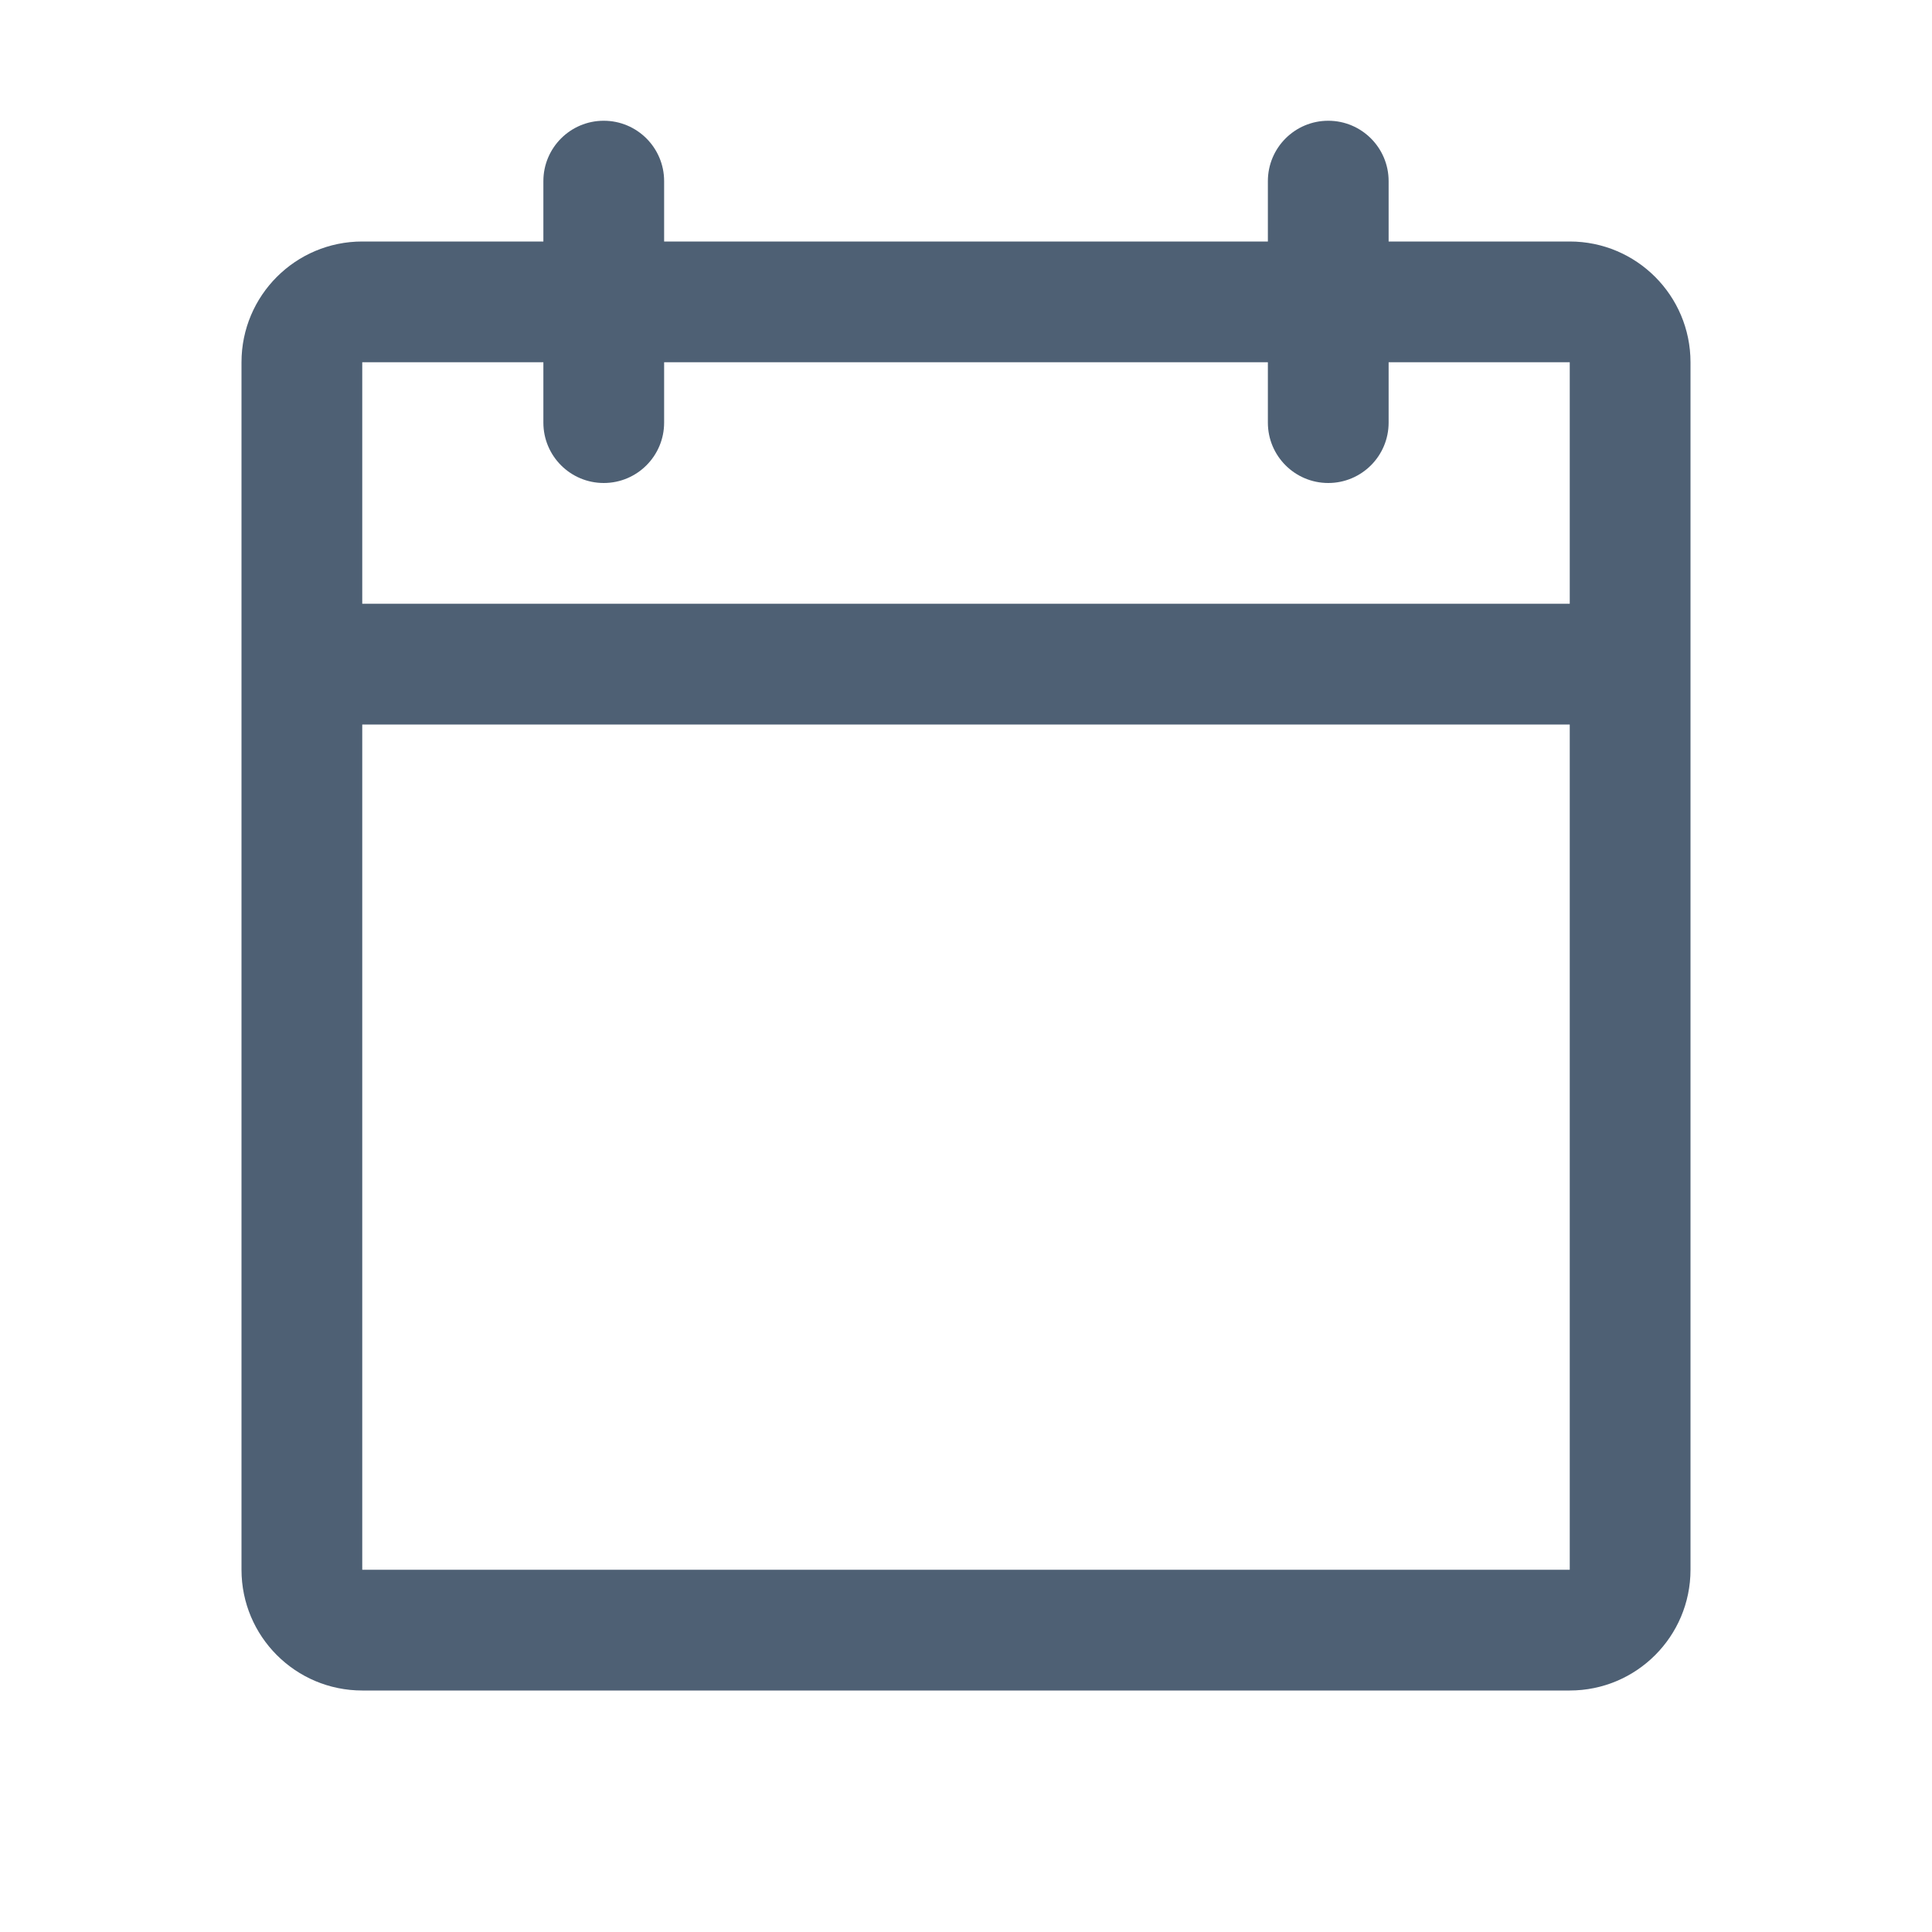
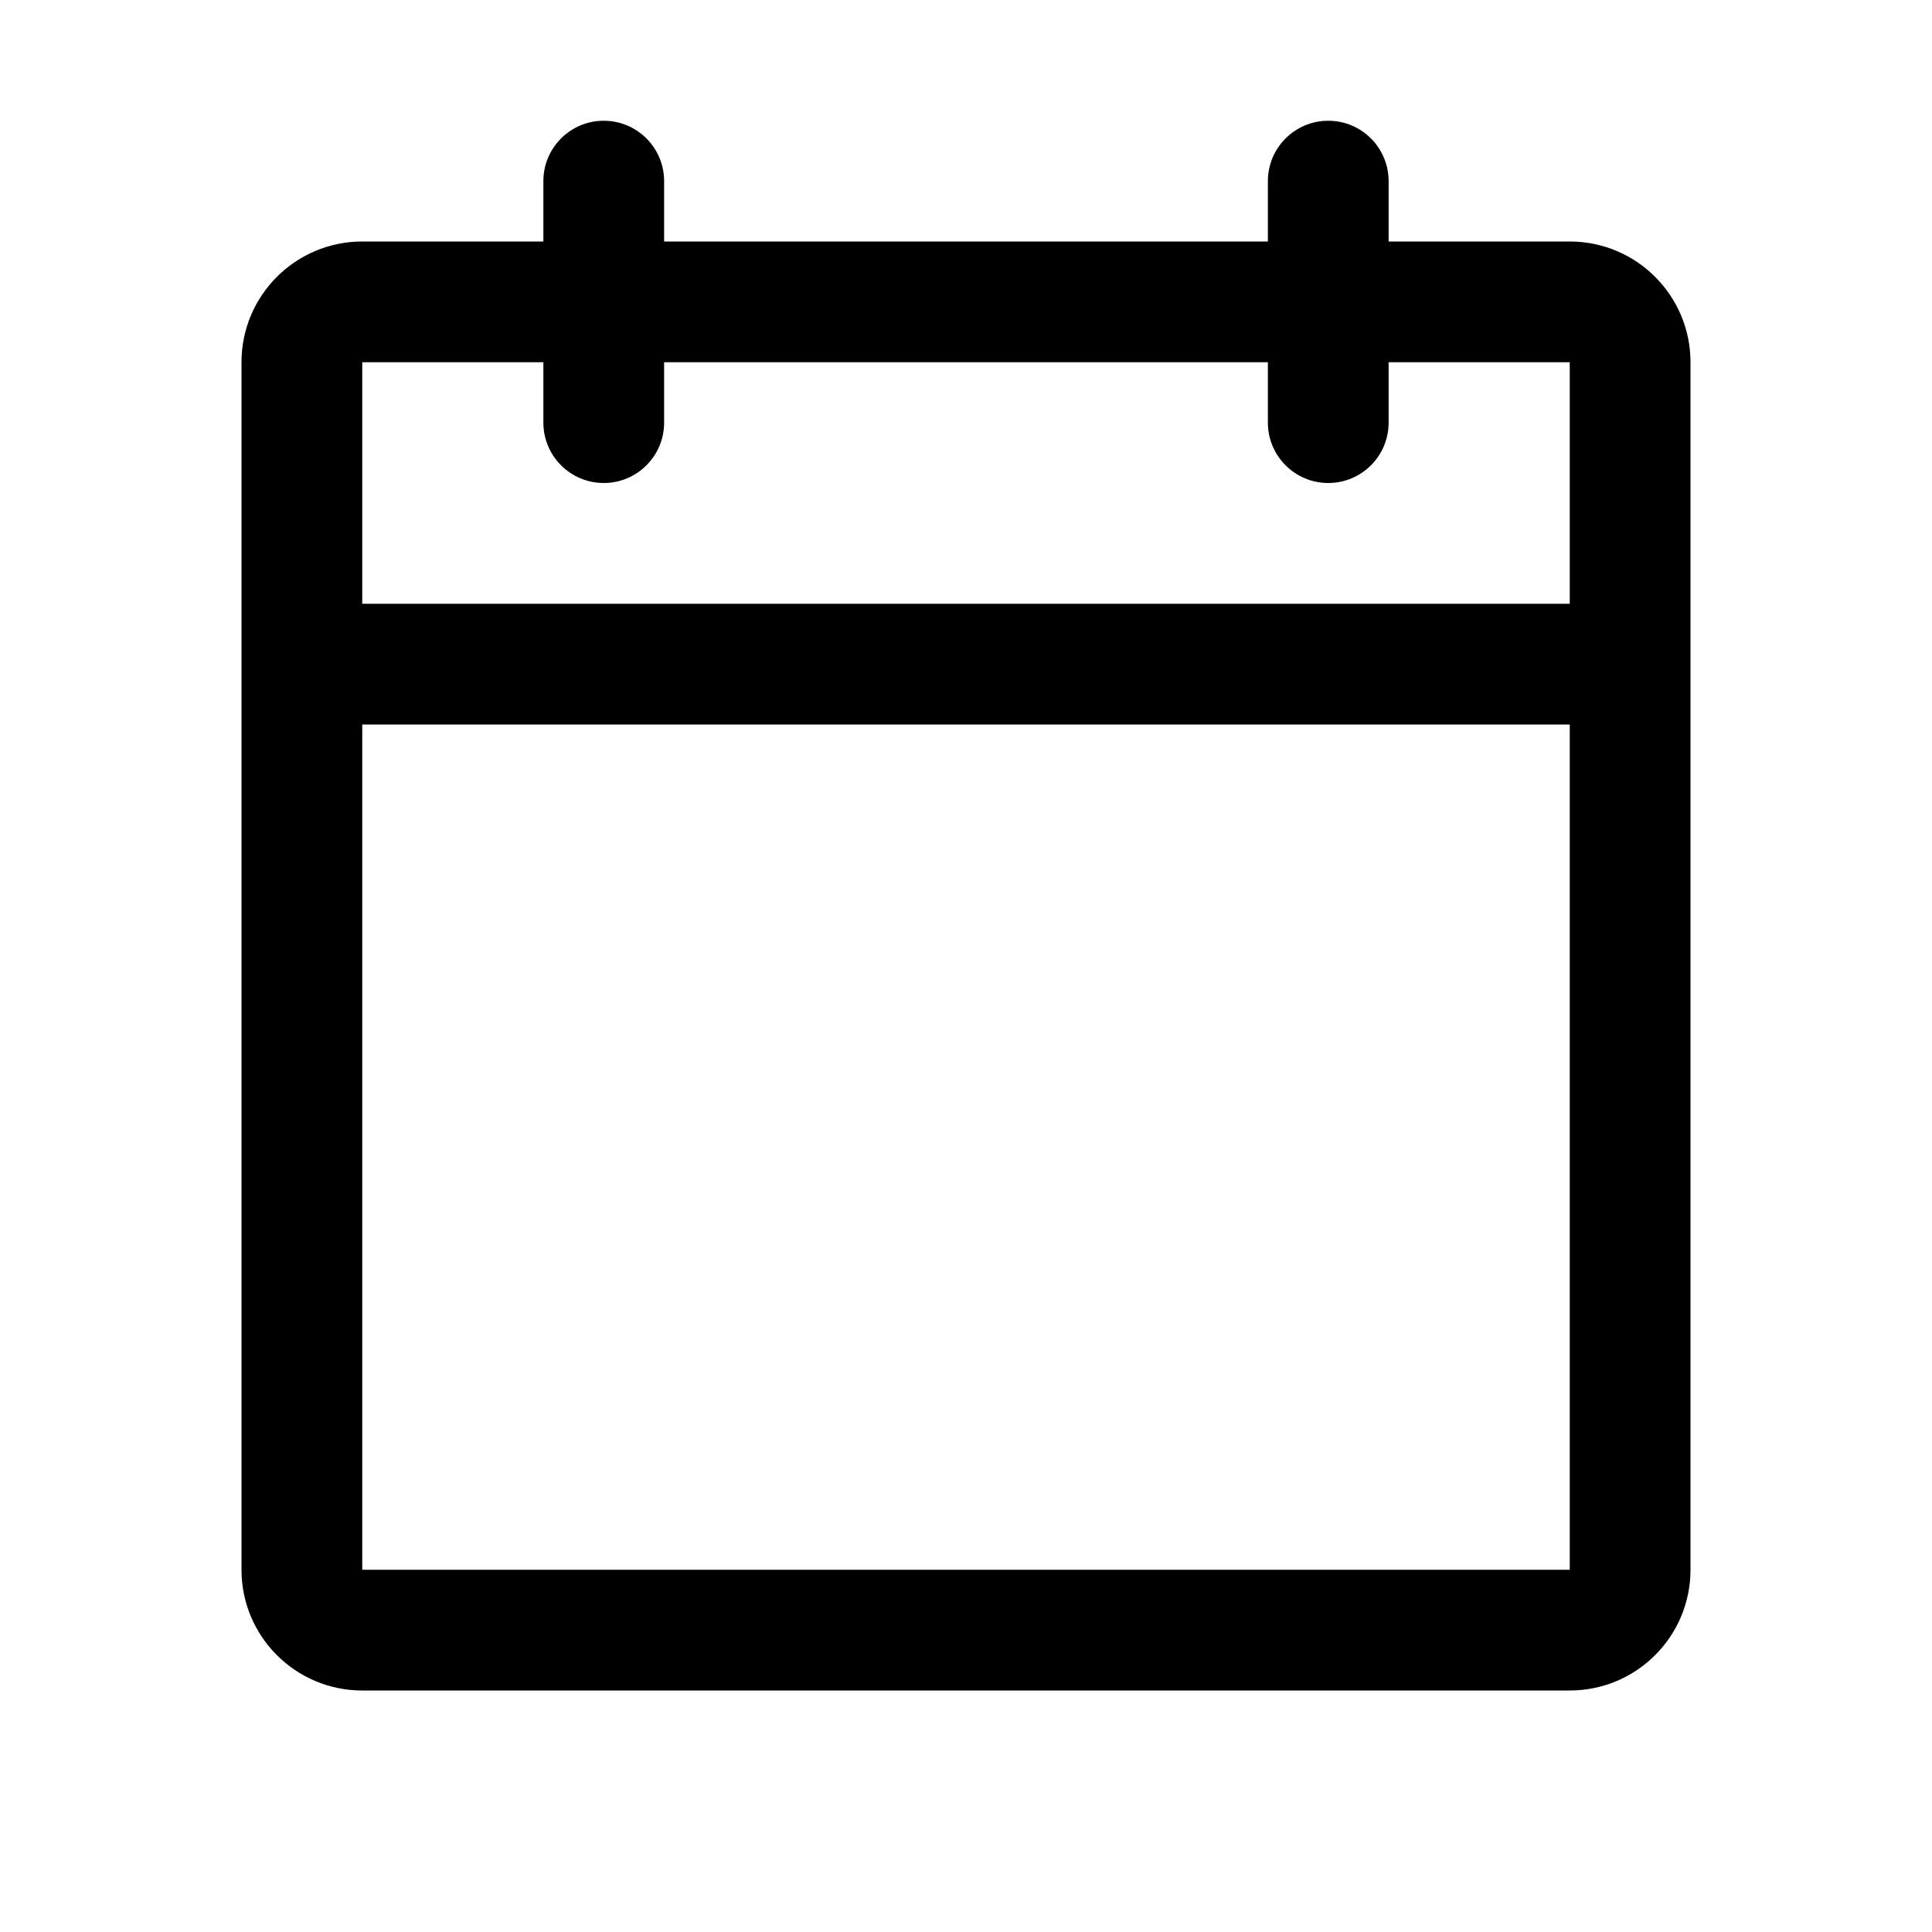
- <svg xmlns="http://www.w3.org/2000/svg" width="24" height="24" fill="#4e6074" viewBox="0 0 256 256">
+ <svg xmlns="http://www.w3.org/2000/svg" width="32" height="32" fill="#000000" viewBox="0 0 256 256">
  <path d="M208,32H184V24a8,8,0,0,0-16,0v8H88V24a8,8,0,0,0-16,0v8H48A16,16,0,0,0,32,48V208a16,16,0,0,0,16,16H208a16,16,0,0,0,16-16V48A16,16,0,0,0,208,32ZM72,48v8a8,8,0,0,0,16,0V48h80v8a8,8,0,0,0,16,0V48h24V80H48V48ZM208,208H48V96H208V208Z" />
</svg>
